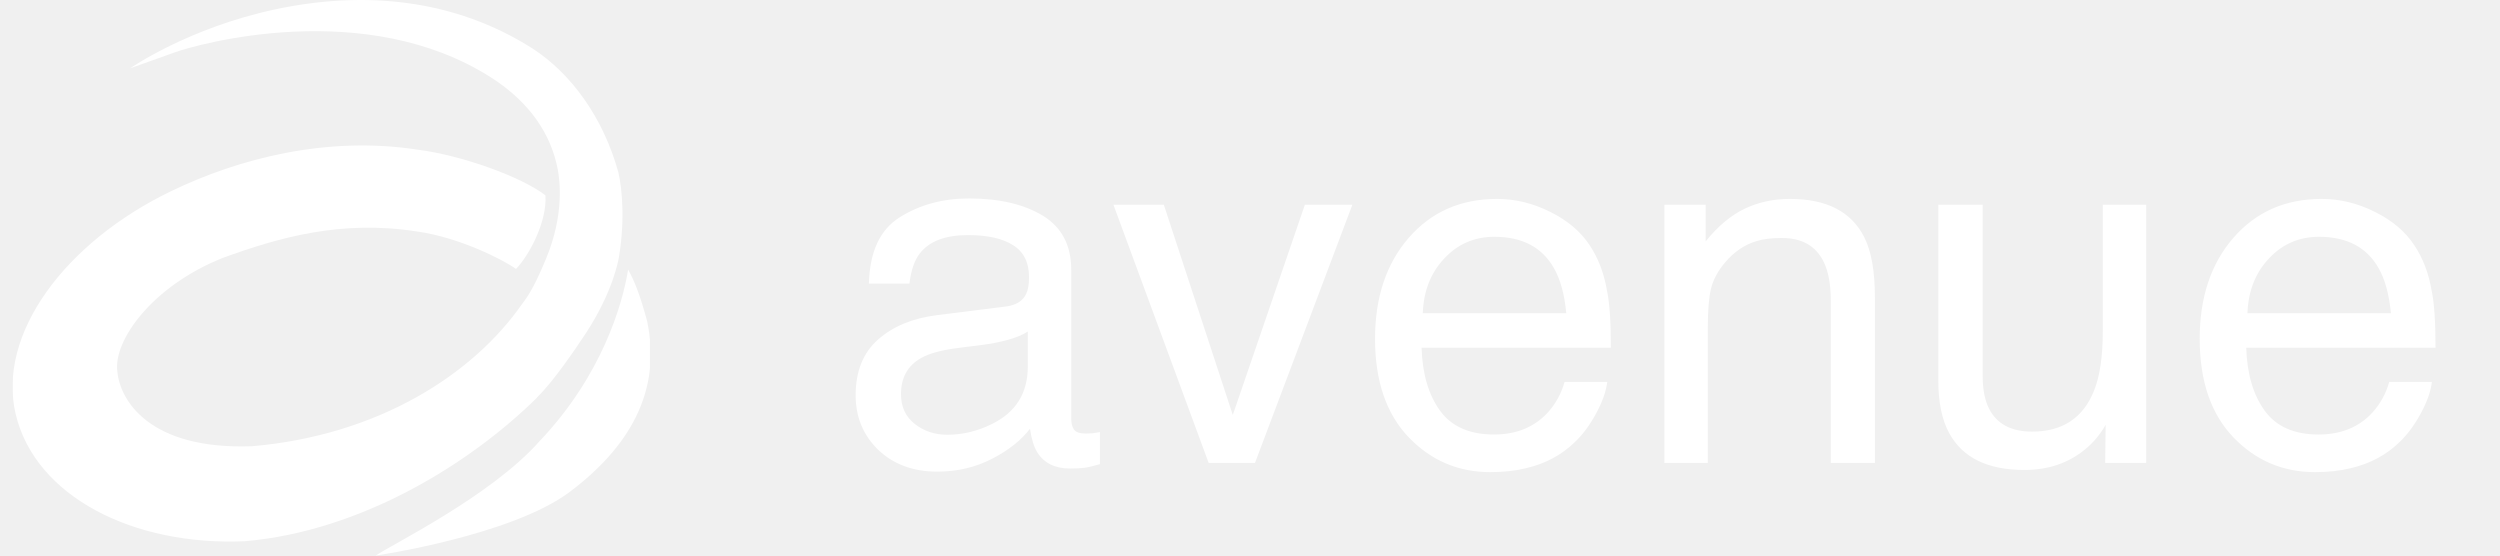
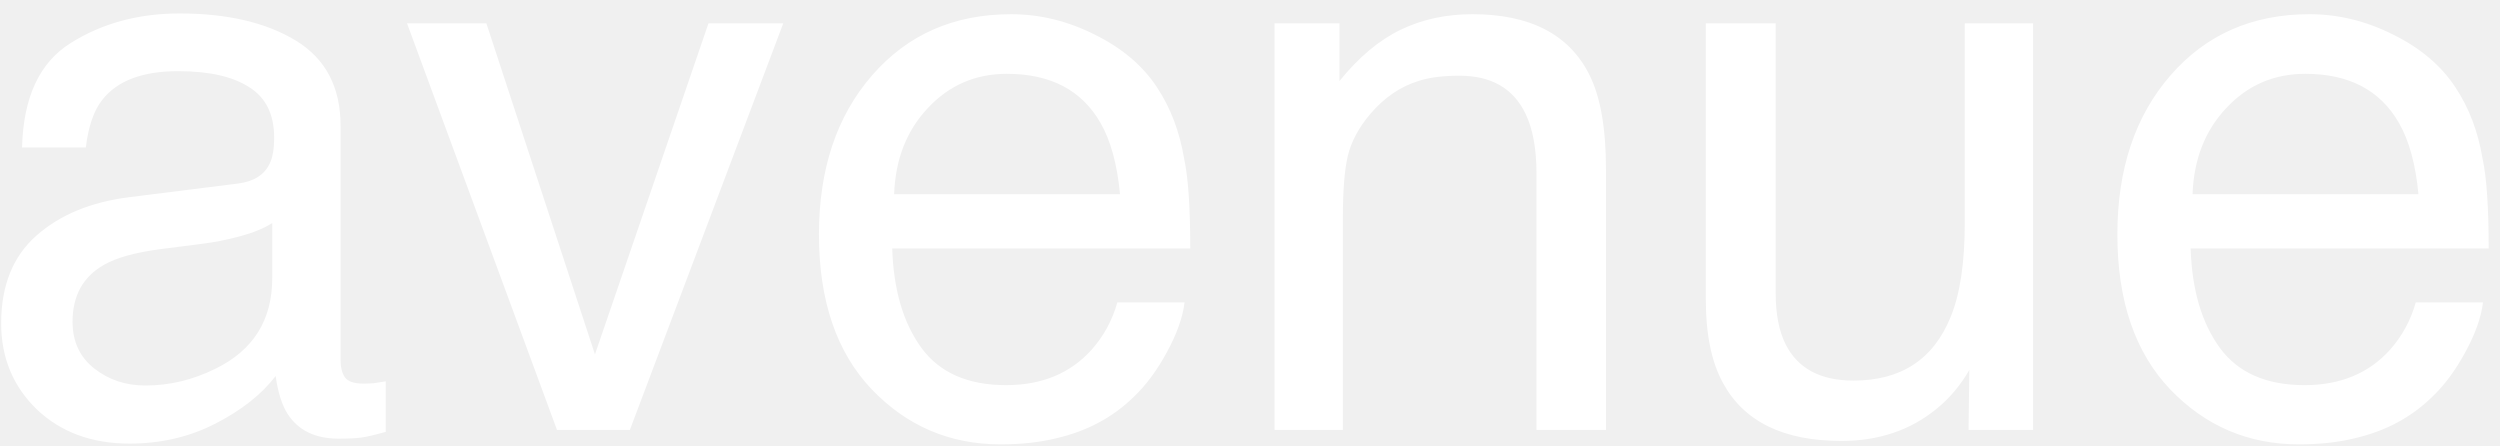
- <svg xmlns="http://www.w3.org/2000/svg" width="81" height="18" viewBox="0 0 81 18" fill="none">
-   <mask id="mask0_274_1267" style="mask-type:alpha" maskUnits="userSpaceOnUse" x="0" y="0" width="22" height="18">
-     <path fill-rule="evenodd" clip-rule="evenodd" d="M8.939 0.299C6.097 0.901 4.218 2.213 4.218 2.213L5.692 1.686C5.986 1.581 7.536 1.116 9.54 1.025C11.547 0.935 13.892 1.226 15.899 2.503C17.203 3.332 17.863 4.39 18.072 5.491C18.139 5.852 18.284 6.951 17.696 8.372C17.534 8.764 17.402 9.047 17.287 9.265L17.288 9.265C17.286 9.268 17.284 9.271 17.283 9.273C17.145 9.533 17.031 9.7 16.914 9.852C15.326 12.129 12.265 14.104 8.167 14.458C4.817 14.579 3.882 12.953 3.801 12.032C3.672 11.031 4.929 9.271 7.213 8.358C9.045 7.691 11.054 7.118 13.501 7.499C14.857 7.683 16.283 8.403 16.719 8.713C17.143 8.275 17.727 7.19 17.672 6.33C16.888 5.72 14.933 5.028 13.548 4.852C10.586 4.391 7.725 5.142 5.551 6.19C2.111 7.847 -0.114 10.832 0.511 13.43C1.15 16.086 4.313 17.694 7.932 17.536C11.716 17.21 15.242 15.011 17.395 12.888L17.401 12.875C17.92 12.37 18.61 11.361 18.973 10.81C19.869 9.448 20.037 8.404 20.037 8.404C20.03 8.451 20.022 8.498 20.014 8.545C20.267 7.259 20.162 6.122 20.034 5.582C19.544 3.804 18.503 2.383 17.26 1.575C14.705 -0.05 11.78 -0.304 8.939 0.299ZM17.48 14.296C19.51 12.161 20.172 9.849 20.351 8.735C20.555 9.094 20.743 9.575 20.965 10.397C21.46 12.704 20.352 14.513 18.464 15.934C16.577 17.356 12.177 18 12.177 18C12.621 17.678 15.893 16.091 17.48 14.296Z" fill="black" />
-   </mask>
-   <g mask="url(#mask0_274_1267)">
-     <rect x="0.406" width="20.652" height="19.78" fill="white" />
-   </g>
-   <path d="M29.192 12.773C29.192 13.18 29.341 13.5 29.637 13.734C29.934 13.969 30.286 14.086 30.692 14.086C31.187 14.086 31.666 13.971 32.13 13.742C32.911 13.362 33.301 12.74 33.301 11.875V10.742C33.13 10.852 32.908 10.943 32.638 11.016C32.367 11.088 32.101 11.141 31.841 11.172L30.989 11.281C30.479 11.349 30.096 11.456 29.841 11.602C29.408 11.846 29.192 12.237 29.192 12.773ZM32.598 9.93C32.921 9.888 33.138 9.753 33.247 9.523C33.309 9.398 33.341 9.219 33.341 8.984C33.341 8.505 33.169 8.159 32.825 7.945C32.486 7.727 31.999 7.617 31.364 7.617C30.63 7.617 30.109 7.815 29.802 8.211C29.63 8.43 29.518 8.755 29.466 9.188H28.153C28.179 8.156 28.512 7.44 29.153 7.039C29.799 6.633 30.546 6.43 31.395 6.43C32.38 6.43 33.179 6.617 33.794 6.992C34.403 7.367 34.708 7.951 34.708 8.742V13.562C34.708 13.708 34.736 13.825 34.794 13.914C34.856 14.003 34.984 14.047 35.176 14.047C35.239 14.047 35.309 14.044 35.388 14.039C35.466 14.029 35.549 14.016 35.638 14V15.039C35.419 15.102 35.252 15.141 35.138 15.156C35.023 15.172 34.867 15.18 34.669 15.18C34.184 15.18 33.833 15.008 33.614 14.664C33.499 14.482 33.419 14.224 33.372 13.891C33.085 14.266 32.674 14.591 32.138 14.867C31.601 15.143 31.01 15.281 30.364 15.281C29.588 15.281 28.953 15.047 28.458 14.578C27.968 14.104 27.723 13.513 27.723 12.805C27.723 12.029 27.966 11.427 28.45 11C28.934 10.573 29.57 10.31 30.356 10.211L32.598 9.93ZM37.708 6.633L39.942 13.445L42.278 6.633H43.817L40.661 15H39.161L36.075 6.633H37.708ZM48.505 6.445C49.098 6.445 49.674 6.586 50.231 6.867C50.788 7.143 51.213 7.503 51.505 7.945C51.786 8.367 51.973 8.859 52.067 9.422C52.151 9.807 52.192 10.422 52.192 11.266H46.059C46.085 12.115 46.286 12.797 46.661 13.312C47.036 13.823 47.617 14.078 48.403 14.078C49.138 14.078 49.723 13.836 50.161 13.352C50.411 13.07 50.588 12.745 50.692 12.375H52.075C52.038 12.682 51.916 13.026 51.708 13.406C51.505 13.781 51.276 14.088 51.02 14.328C50.593 14.745 50.065 15.026 49.434 15.172C49.096 15.255 48.713 15.297 48.286 15.297C47.244 15.297 46.361 14.919 45.638 14.164C44.913 13.404 44.551 12.341 44.551 10.977C44.551 9.633 44.916 8.542 45.645 7.703C46.374 6.865 47.328 6.445 48.505 6.445ZM50.747 10.148C50.69 9.539 50.557 9.052 50.348 8.688C49.963 8.01 49.32 7.672 48.419 7.672C47.773 7.672 47.231 7.906 46.794 8.375C46.356 8.839 46.124 9.43 46.098 10.148H50.747ZM53.926 6.633H55.263V7.82C55.658 7.331 56.078 6.979 56.52 6.766C56.963 6.552 57.455 6.445 57.997 6.445C59.184 6.445 59.986 6.859 60.403 7.688C60.632 8.141 60.747 8.789 60.747 9.633V15H59.317V9.727C59.317 9.216 59.242 8.805 59.091 8.492C58.841 7.971 58.388 7.711 57.731 7.711C57.398 7.711 57.124 7.745 56.911 7.812C56.526 7.927 56.187 8.156 55.895 8.5C55.661 8.776 55.507 9.062 55.434 9.359C55.367 9.651 55.333 10.07 55.333 10.617V15H53.926V6.633ZM64.239 6.633V12.188C64.239 12.615 64.307 12.963 64.442 13.234C64.692 13.734 65.158 13.984 65.841 13.984C66.82 13.984 67.486 13.547 67.841 12.672C68.033 12.203 68.13 11.56 68.13 10.742V6.633H69.536V15H68.208L68.223 13.766C68.041 14.083 67.814 14.352 67.544 14.57C67.007 15.008 66.356 15.227 65.591 15.227C64.398 15.227 63.585 14.828 63.153 14.031C62.919 13.604 62.801 13.034 62.801 12.32V6.633H64.239ZM75.223 6.445C75.817 6.445 76.393 6.586 76.95 6.867C77.507 7.143 77.932 7.503 78.223 7.945C78.505 8.367 78.692 8.859 78.786 9.422C78.869 9.807 78.911 10.422 78.911 11.266H72.778C72.804 12.115 73.005 12.797 73.38 13.312C73.755 13.823 74.335 14.078 75.122 14.078C75.856 14.078 76.442 13.836 76.88 13.352C77.13 13.07 77.307 12.745 77.411 12.375H78.794C78.757 12.682 78.635 13.026 78.427 13.406C78.223 13.781 77.994 14.088 77.739 14.328C77.312 14.745 76.783 15.026 76.153 15.172C75.814 15.255 75.432 15.297 75.005 15.297C73.963 15.297 73.08 14.919 72.356 14.164C71.632 13.404 71.27 12.341 71.27 10.977C71.27 9.633 71.635 8.542 72.364 7.703C73.093 6.865 74.046 6.445 75.223 6.445ZM77.466 10.148C77.408 9.539 77.275 9.052 77.067 8.688C76.682 8.01 76.038 7.672 75.138 7.672C74.492 7.672 73.95 7.906 73.513 8.375C73.075 8.839 72.843 9.43 72.817 10.148H77.466Z" fill="white" />
+ <svg xmlns="http://www.w3.org/2000/svg" width="157" height="28" viewBox="0 0 157 28" fill="none">
+   <path d="M4.556 20.205C4.556 21.445 5.009 22.422 5.915 23.137C6.821 23.853 7.894 24.21 9.133 24.21C10.643 24.21 12.106 23.861 13.52 23.161C15.905 22.001 17.097 20.102 17.097 17.463V14.006C16.572 14.34 15.897 14.618 15.07 14.84C14.244 15.063 13.433 15.222 12.638 15.317L10.039 15.651C8.482 15.858 7.313 16.183 6.535 16.628C5.215 17.376 4.556 18.568 4.556 20.205ZM14.951 11.526C15.936 11.399 16.596 10.986 16.93 10.286C17.121 9.905 17.216 9.357 17.216 8.641C17.216 7.179 16.692 6.122 15.642 5.47C14.609 4.803 13.123 4.469 11.184 4.469C8.943 4.469 7.353 5.073 6.415 6.281C5.891 6.948 5.549 7.942 5.39 9.261H1.385C1.464 6.114 2.481 3.928 4.436 2.705C6.407 1.465 8.688 0.845 11.279 0.845C14.283 0.845 16.723 1.417 18.599 2.561C20.459 3.706 21.388 5.486 21.388 7.902V22.613C21.388 23.058 21.476 23.416 21.651 23.686C21.841 23.956 22.231 24.091 22.819 24.091C23.01 24.091 23.224 24.083 23.463 24.067C23.701 24.036 23.956 23.996 24.226 23.948V27.119C23.558 27.31 23.049 27.429 22.7 27.477C22.35 27.524 21.873 27.548 21.269 27.548C19.791 27.548 18.718 27.024 18.05 25.975C17.701 25.418 17.454 24.632 17.311 23.614C16.437 24.759 15.181 25.752 13.544 26.595C11.907 27.437 10.103 27.858 8.132 27.858C5.764 27.858 3.824 27.143 2.314 25.712C0.82 24.266 0.073 22.462 0.073 20.3C0.073 17.932 0.812 16.096 2.291 14.793C3.769 13.489 5.708 12.687 8.108 12.385L14.951 11.526ZM30.544 1.465L37.363 22.255L44.492 1.465H49.189L39.556 27H34.979L25.561 1.465H30.544ZM63.494 0.892C65.306 0.892 67.063 1.322 68.763 2.18C70.464 3.022 71.76 4.119 72.65 5.47C73.508 6.758 74.08 8.26 74.366 9.976C74.621 11.153 74.748 13.028 74.748 15.603H56.032C56.111 18.194 56.723 20.276 57.867 21.85C59.012 23.408 60.784 24.187 63.184 24.187C65.425 24.187 67.214 23.448 68.549 21.969C69.312 21.111 69.852 20.117 70.17 18.989H74.39C74.279 19.927 73.905 20.976 73.27 22.136C72.65 23.281 71.95 24.218 71.171 24.95C69.868 26.221 68.255 27.079 66.332 27.524C65.298 27.779 64.13 27.906 62.827 27.906C59.648 27.906 56.953 26.754 54.744 24.449C52.535 22.128 51.43 18.886 51.43 14.721C51.43 10.62 52.543 7.29 54.768 4.731C56.993 2.172 59.902 0.892 63.494 0.892ZM70.337 12.194C70.162 10.334 69.757 8.848 69.121 7.735C67.945 5.669 65.982 4.636 63.232 4.636C61.261 4.636 59.608 5.351 58.273 6.782C56.938 8.196 56.23 10 56.151 12.194H70.337ZM80.041 1.465H84.118V5.089C85.326 3.595 86.606 2.522 87.957 1.87C89.308 1.218 90.81 0.892 92.463 0.892C96.087 0.892 98.535 2.156 99.806 4.683C100.506 6.066 100.855 8.045 100.855 10.62V27H96.492V10.906C96.492 9.349 96.262 8.093 95.801 7.139C95.038 5.55 93.655 4.755 91.652 4.755C90.635 4.755 89.8 4.858 89.149 5.065C87.972 5.415 86.939 6.114 86.049 7.163C85.334 8.005 84.865 8.88 84.642 9.786C84.436 10.676 84.333 11.955 84.333 13.624V27H80.041V1.465ZM111.513 1.465V18.417C111.513 19.72 111.72 20.785 112.133 21.612C112.896 23.137 114.318 23.901 116.401 23.901C119.389 23.901 121.424 22.565 122.504 19.895C123.092 18.464 123.387 16.501 123.387 14.006V1.465H127.678V27H123.625L123.673 23.233C123.116 24.203 122.425 25.021 121.598 25.689C119.961 27.024 117.974 27.691 115.638 27.691C111.998 27.691 109.518 26.476 108.199 24.044C107.484 22.74 107.126 21 107.126 18.822V1.465H111.513ZM145.035 0.892C146.848 0.892 148.604 1.322 150.305 2.18C152.005 3.022 153.301 4.119 154.191 5.47C155.049 6.758 155.622 8.26 155.908 9.976C156.162 11.153 156.289 13.028 156.289 15.603H137.573C137.652 18.194 138.264 20.276 139.409 21.85C140.553 23.408 142.325 24.187 144.726 24.187C146.967 24.187 148.755 23.448 150.09 21.969C150.853 21.111 151.393 20.117 151.711 18.989H155.932C155.82 19.927 155.447 20.976 154.811 22.136C154.191 23.281 153.492 24.218 152.713 24.95C151.409 26.221 149.796 27.079 147.873 27.524C146.84 27.779 145.671 27.906 144.368 27.906C141.189 27.906 138.495 26.754 136.285 24.449C134.076 22.128 132.971 18.886 132.971 14.721C132.971 10.62 134.084 7.29 136.309 4.731C138.534 2.172 141.443 0.892 145.035 0.892ZM151.878 12.194C151.703 10.334 151.298 8.848 150.662 7.735C149.486 5.669 147.523 4.636 144.773 4.636C142.802 4.636 141.149 5.351 139.814 6.782C138.479 8.196 137.771 10 137.692 12.194H151.878Z" fill="white" />
</svg>
